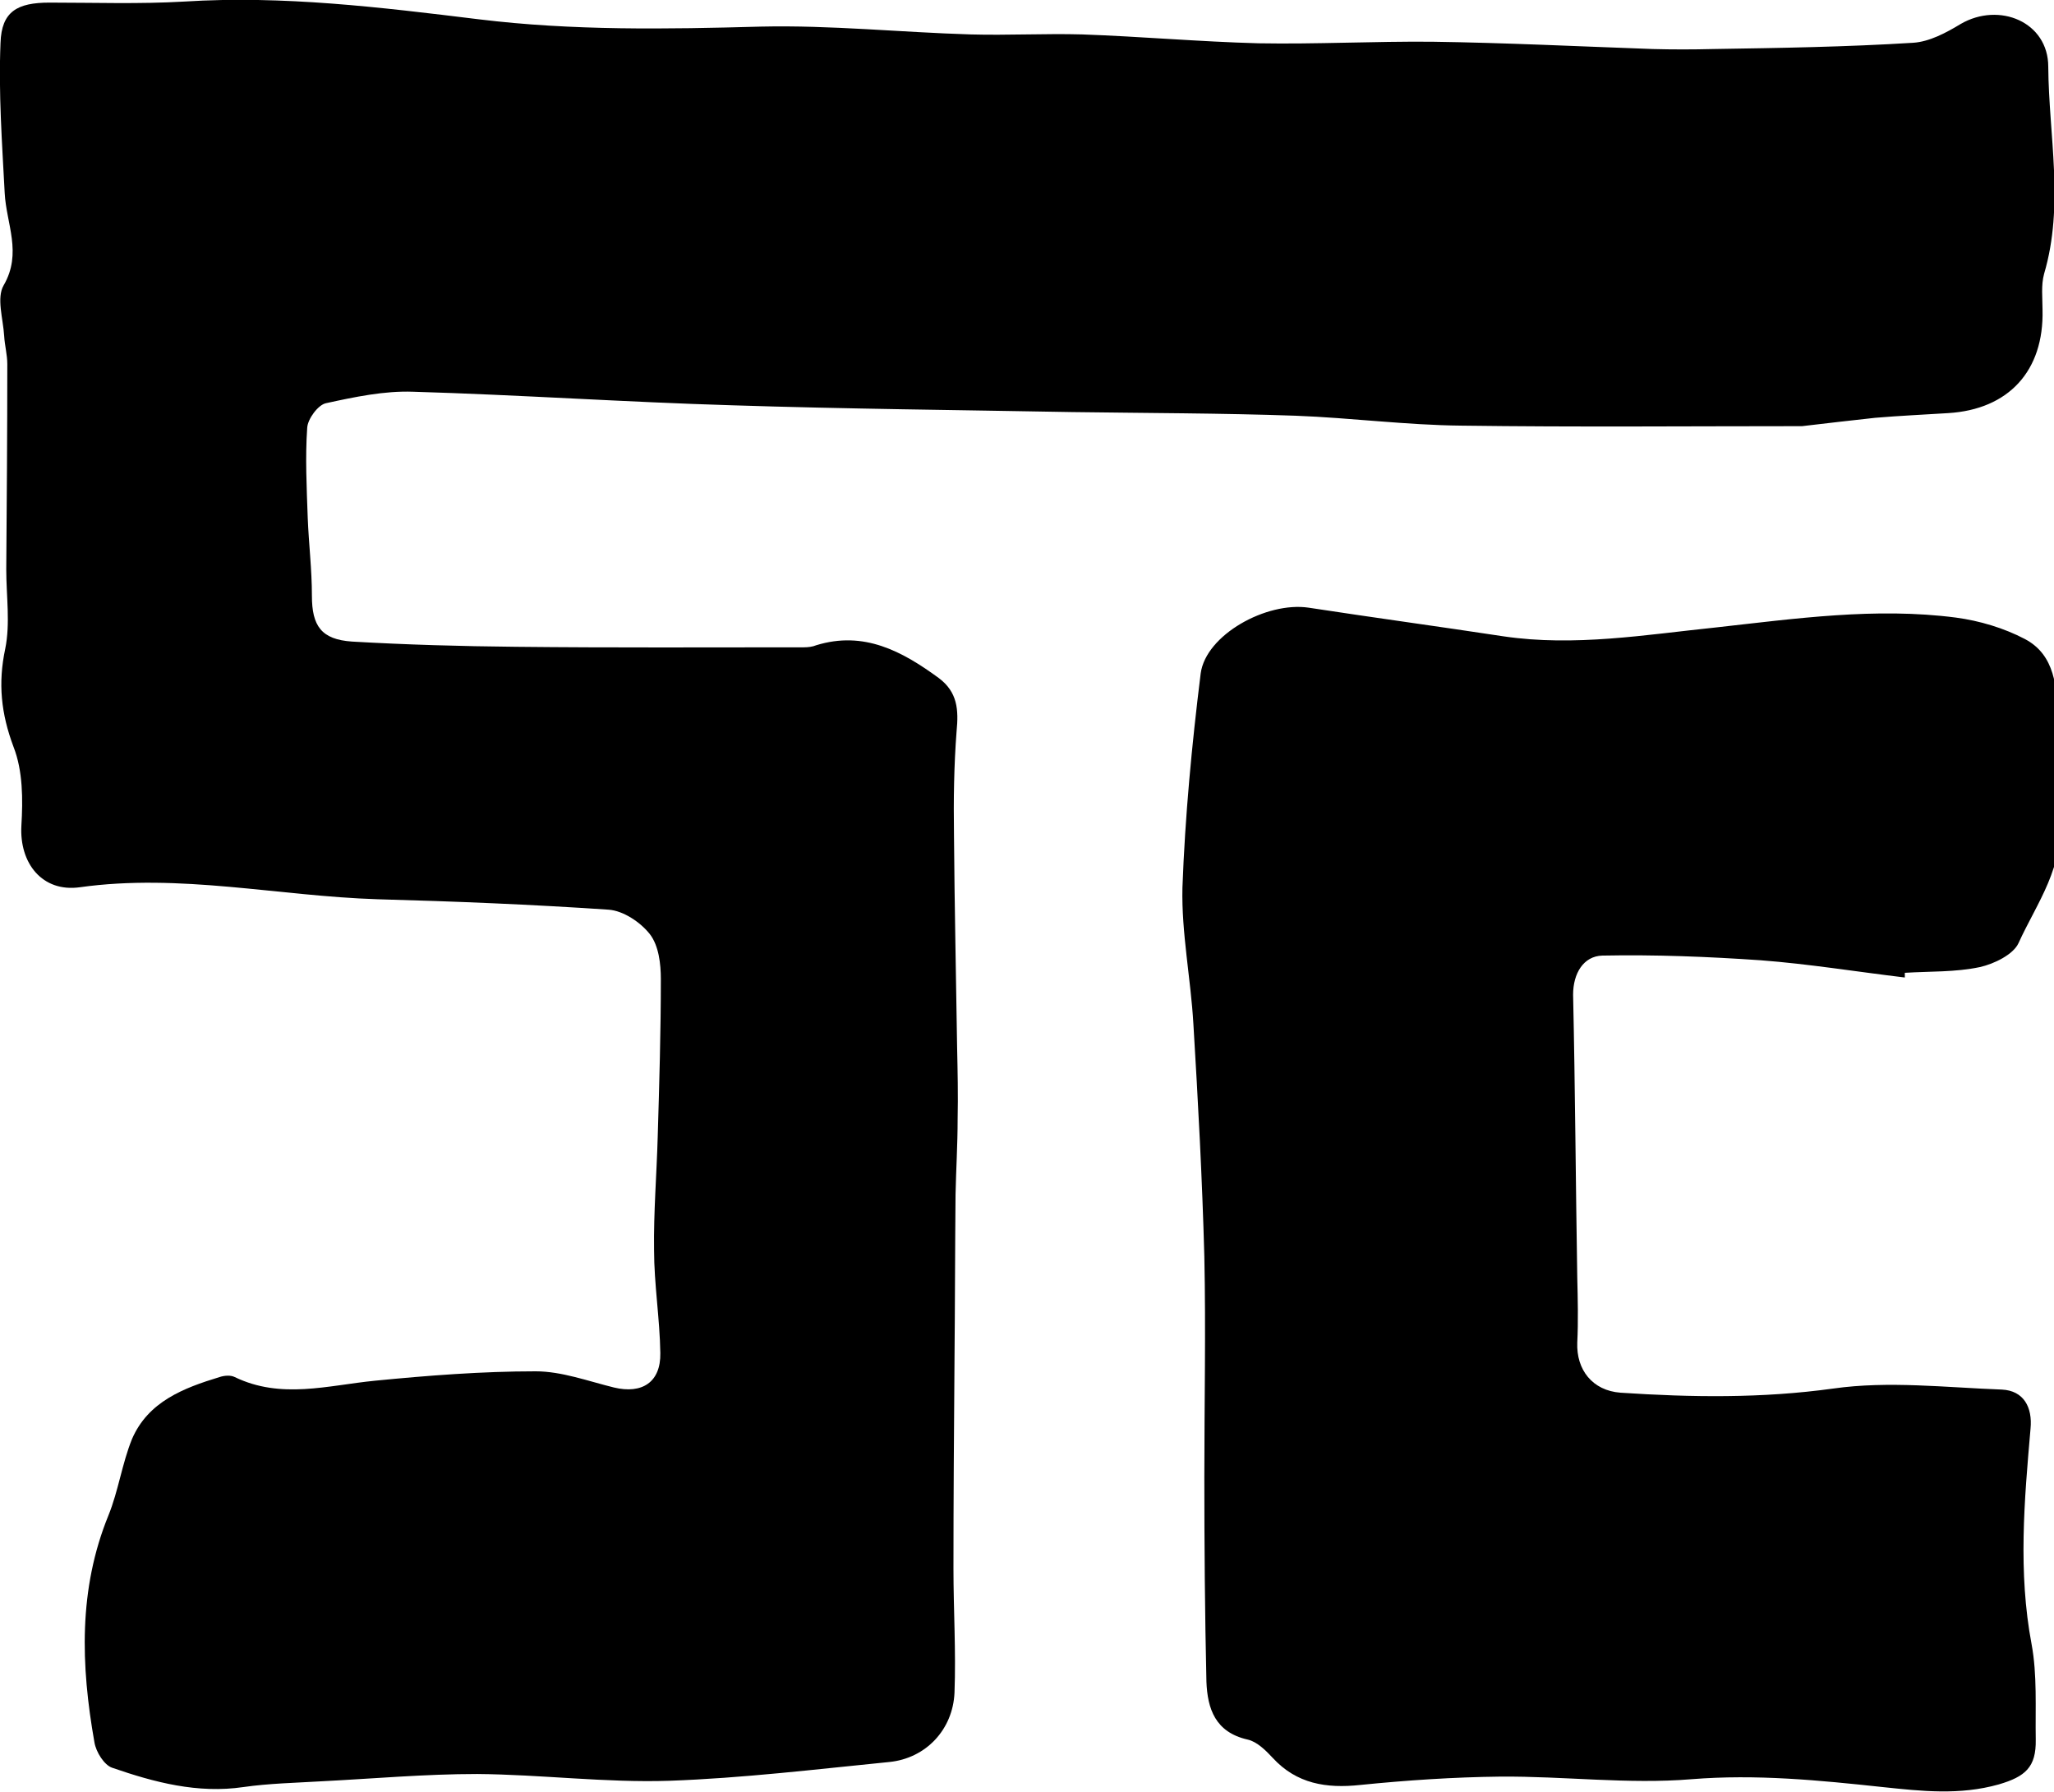
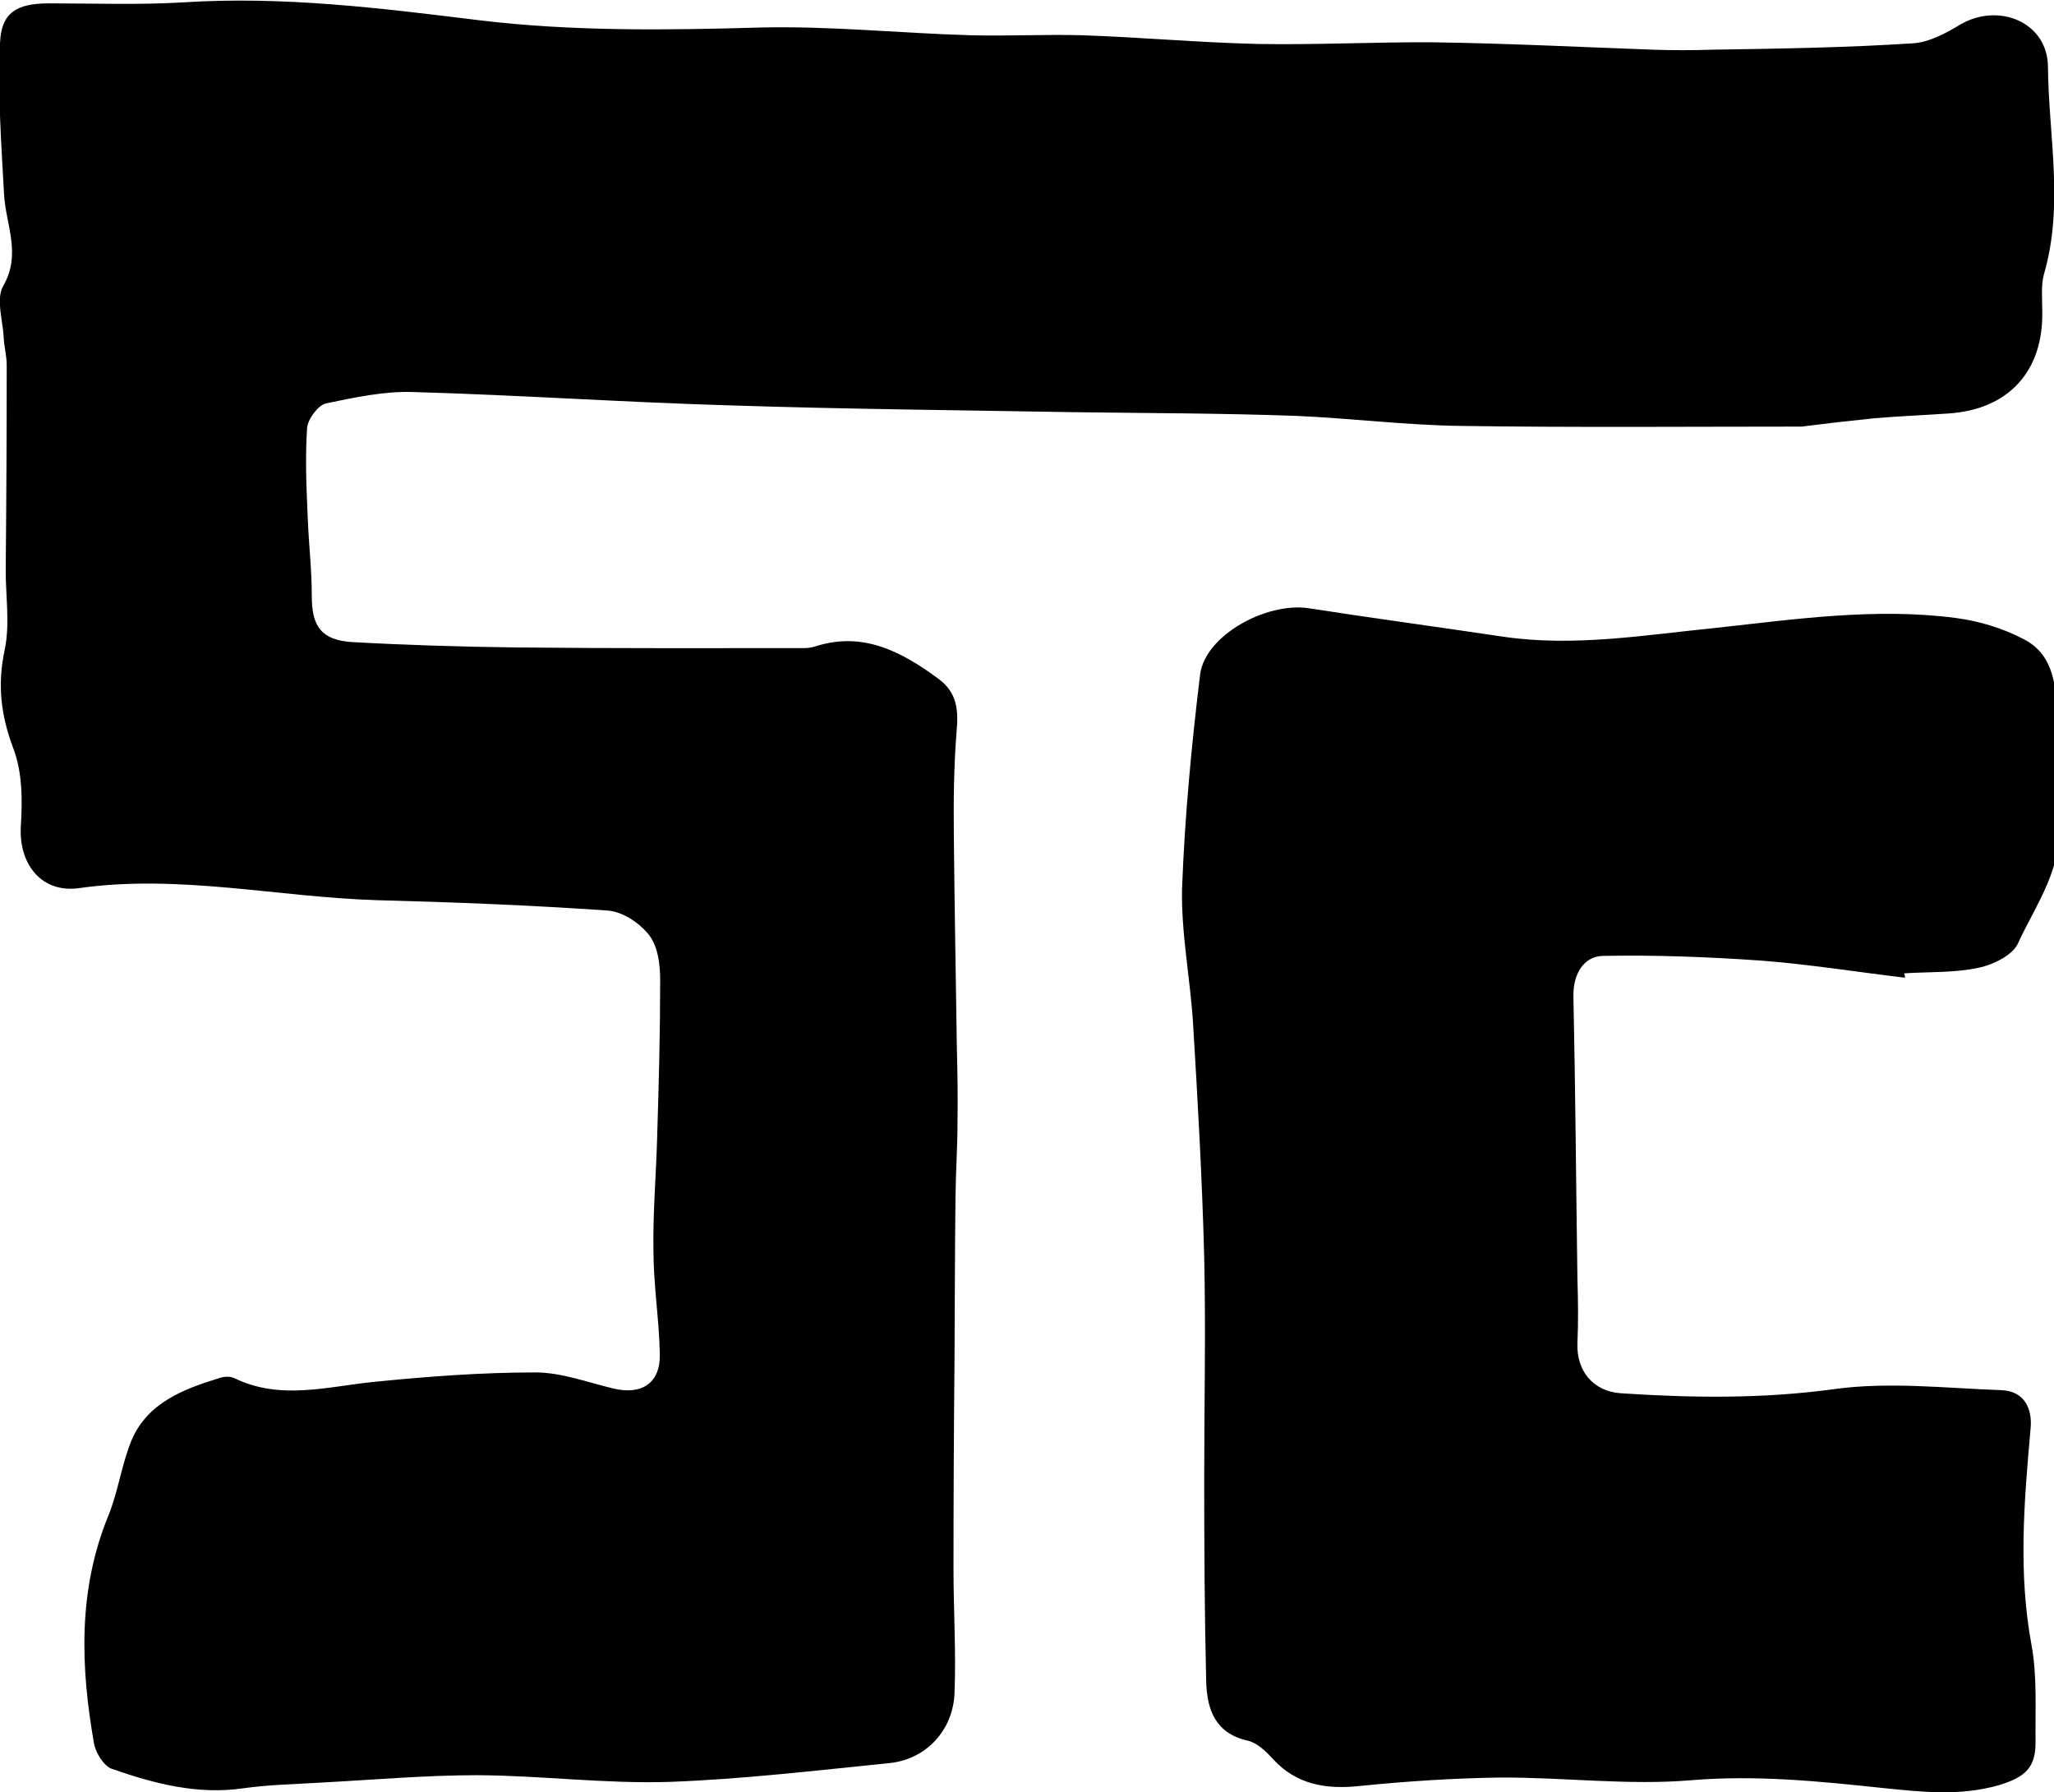
- <svg xmlns="http://www.w3.org/2000/svg" version="1.1" id="Layer_1" x="0px" y="0px" viewBox="0 0 393.8 343.5" style="enable-background:new 0 0 393.8 343.5;" xml:space="preserve">
-   <style type="text/css">
- 	.st0{fill-rule:evenodd;clip-rule:evenodd;}
- </style>
+ <svg xmlns="http://www.w3.org/2000/svg" version="1.1" id="Layer_1" x="0px" y="0px" viewBox="0 129 612 533.8" enable-background="new 0 129 612 533.8" xml:space="preserve">
  <g id="taNHNG_1_">
-     <path class="st0" d="M345.5,81.7c-21.4,0-43.4,0.2-65.3-0.1c-10.6-0.1-21.2-1.5-31.8-1.9c-14.3-0.5-28.6-0.5-42.8-0.7   c-21.8-0.4-43.5-0.6-65.2-1.3c-20.4-0.6-40.8-2-61.2-2.6c-5.5-0.2-11.2,1-16.7,2.2c-1.5,0.3-3.5,3-3.6,4.7   c-0.4,5.7-0.1,11.5,0.1,17.3c0.2,5,0.8,9.9,0.8,14.9c0,5.8,1.8,8.4,7.7,8.8c10.4,0.6,20.9,0.9,31.4,1c18.4,0.2,36.8,0.1,55.2,0.1   c0.8,0,1.7-0.1,2.4-0.4c9.1-2.8,16.4,1.1,23.5,6.3c3.6,2.7,3.8,6.1,3.4,10.2c-0.5,6.5-0.6,13.2-0.5,19.7   c0.1,13.6,0.4,27.2,0.6,40.8c0.1,4.6,0.2,9.3,0.1,13.9c0,4.8-0.3,9.6-0.4,14.4c-0.1,10.6-0.1,21.2-0.2,31.8   c-0.1,13.3-0.2,26.6-0.2,39.9c0,7.9,0.5,15.9,0.2,23.8c-0.3,7.1-5.5,12.6-12.5,13.3c-14.1,1.4-28.1,3.1-42.2,3.6   c-12.2,0.4-24.5-1.2-36.8-1.3c-10,0-20,0.9-29.9,1.4c-5,0.3-10,0.4-14.9,1.1c-8.8,1.3-17.1-0.9-25.2-3.7c-1.5-0.5-3.1-3-3.4-4.9   c-2.6-14.7-3.1-29.3,2.7-43.5c1.9-4.7,2.6-9.9,4.5-14.6c3.1-7.2,9.9-9.8,16.8-11.9c0.9-0.3,2.1-0.4,2.9,0   c8.9,4.3,17.8,1.6,26.9,0.7c10.2-1,20.5-1.8,30.8-1.8c5,0,10.1,1.9,15,3.1c5.4,1.3,9-1,8.9-6.6c-0.1-6.6-1.2-13.2-1.2-19.8   c-0.1-7.2,0.5-14.5,0.7-21.7c0.3-10.1,0.6-20.1,0.6-30.2c0-2.9-0.4-6.4-2.1-8.6c-1.8-2.3-5.1-4.5-7.9-4.7c-14.7-1-29.5-1.6-44.3-2   c-19-0.6-37.9-5-57.1-2.3c-7.2,1-11.6-4.6-11.2-11.8c0.3-5,0.3-10.5-1.5-15.1c-2.4-6.4-3-12.2-1.6-18.8c1-4.9,0.2-10.1,0.2-15.2   C1.3,96,1.4,82.9,1.4,69.8c0-1.8-0.5-3.6-0.6-5.4c-0.2-3.3-1.5-7.3-0.1-9.7C4.3,48.5,1.2,42.9,0.9,37C0.4,27.4-0.3,17.8,0.1,8.2   c0.2-6,3.2-7.7,9.4-7.7c8.6,0,17.2,0.3,25.8-0.2c19-1.2,37.7,1.1,56.5,3.4c18,2.2,36,1.9,54.1,1.4c13.4-0.3,26.8,1.1,40.2,1.5   c7.1,0.2,14.3-0.2,21.4,0c11.3,0.4,22.5,1.4,33.8,1.7c11.1,0.2,22.2-0.4,33.3-0.3c14.1,0.2,28.2,0.9,42.3,1.4   c3.8,0.1,7.6,0.1,11.5,0C341.2,9.2,354,9,366.8,8.2c3.1-0.2,6.3-1.9,9.1-3.6c7.4-4.3,16.8-0.4,16.8,8.2   c0.1,13.2,3.1,26.5-0.8,39.7c-0.6,2.2-0.3,4.6-0.3,6.9c0.3,11.7-6.5,19.1-18.1,19.8c-4.7,0.3-9.3,0.5-14,0.9   C355,80.6,350.5,81.1,345.5,81.7z" />
-     <path class="st0" d="M365.2,187.4c-9.2-1.1-18.4-2.6-27.6-3.3c-10.1-0.7-20.3-1.1-30.4-0.9c-3.6,0.1-5.6,3.4-5.6,7.5   c0.4,18.1,0.5,36.2,0.8,54.3c0.1,4.1,0.2,8.3,0,12.4c-0.2,5.2,2.9,9.2,8.3,9.6c13.6,0.9,27.1,1.1,40.8-0.8   c10.6-1.5,21.5-0.2,32.3,0.2c4.2,0.2,5.9,3.4,5.5,7.5c-1.2,13.8-2.4,27.5,0.2,41.3c1.1,5.9,0.7,12.2,0.8,18.3   c0.1,5.3-2,7.1-7.1,8.6c-7.5,2.1-14.7,1.3-22.3,0.5c-12.1-1.3-24.2-2.5-36.6-1.5c-12.1,1-24.4-0.6-36.7-0.5   c-8.9,0.1-17.9,0.7-26.8,1.6c-6.5,0.7-12.2-0.2-16.8-5.2c-1.3-1.4-3-3.1-4.8-3.5c-6.2-1.4-7.7-5.9-7.9-11.1   c-0.3-13.1-0.4-26.2-0.4-39.3c0-14.1,0.3-28.1,0-42.2c-0.4-14.9-1.2-29.7-2.1-44.6c-0.5-8.7-2.3-17.5-2.1-26.1   c0.5-13.7,1.8-27.4,3.5-41.1c1-7.4,12.6-13.8,20.7-12.6c12.4,1.9,24.9,3.6,37.4,5.5c13.6,2,27.1-0.3,40.6-1.7   c15.3-1.7,30.7-3.9,46.1-1.9c4.5,0.6,9.2,2,13.2,4.1c5.9,3.1,6.1,9.4,6.4,15.1c0.3,6.3-0.7,12.7,0.1,18.9   c1.3,9.5-4.2,16.6-7.7,24.3c-1,2.2-4.7,4-7.4,4.6c-4.7,1-9.6,0.8-14.4,1.1C365.2,186.9,365.2,187.2,365.2,187.4z" />
+     <path d="M536.9,256.1c-33.3,0-67.4,0.3-101.5-0.2c-16.5-0.2-32.9-2.3-49.4-3c-22.2-0.8-44.4-0.8-66.5-1.1   c-33.9-0.6-67.6-0.9-101.3-2c-31.7-0.9-63.4-3.1-95.1-4c-8.5-0.3-17.4,1.6-26,3.4c-2.3,0.5-5.4,4.7-5.6,7.3   c-0.6,8.9-0.2,17.9,0.2,26.9c0.3,7.8,1.2,15.4,1.2,23.2c0,9,2.8,13.1,12,13.7c16.2,0.9,32.5,1.4,48.8,1.6   c28.6,0.3,57.2,0.2,85.8,0.2c1.2,0,2.6-0.2,3.7-0.6c14.1-4.4,25.5,1.7,36.5,9.8c5.6,4.2,5.9,9.5,5.3,15.9   c-0.8,10.1-0.9,20.5-0.8,30.6c0.2,21.1,0.6,42.3,0.9,63.4c0.2,7.1,0.3,14.5,0.2,21.6c0,7.5-0.5,14.9-0.6,22.4   c-0.2,16.5-0.2,32.9-0.3,49.4c-0.2,20.7-0.3,41.3-0.3,62c0,12.3,0.8,24.7,0.3,37c-0.5,11-8.5,19.6-19.4,20.7   c-21.9,2.2-43.7,4.8-65.6,5.6c-19,0.6-38.1-1.9-57.2-2c-15.5,0-31.1,1.4-46.5,2.2c-7.8,0.5-15.5,0.6-23.2,1.7   c-13.7,2-26.6-1.4-39.2-5.8c-2.3-0.8-4.8-4.7-5.3-7.6c-4-22.8-4.8-45.5,4.2-67.6c3-7.3,4-15.4,7-22.7c4.8-11.2,15.4-15.2,26.1-18.5   c1.4-0.5,3.3-0.6,4.5,0c13.8,6.7,27.7,2.5,41.8,1.1c15.9-1.6,31.9-2.8,47.9-2.8c7.8,0,15.7,3,23.3,4.8c8.4,2,14-1.6,13.8-10.3   c-0.2-10.3-1.9-20.5-1.9-30.8c-0.2-11.2,0.8-22.5,1.1-33.7c0.5-15.7,0.9-31.2,0.9-46.9c0-4.5-0.6-9.9-3.3-13.4   c-2.8-3.6-7.9-7-12.3-7.3c-22.8-1.6-45.8-2.5-68.8-3.1c-29.5-0.9-58.9-7.8-88.7-3.6c-11.2,1.6-18-7.1-17.4-18.3   c0.5-7.8,0.5-16.3-2.3-23.5c-3.7-9.9-4.7-19-2.5-29.2c1.6-7.6,0.3-15.7,0.3-23.6c0.2-20.5,0.3-40.9,0.3-61.2c0-2.8-0.8-5.6-0.9-8.4   c-0.3-5.1-2.3-11.3-0.2-15.1c5.6-9.6,0.8-18.3,0.3-27.5c-0.8-14.9-1.9-29.8-1.2-44.8c0.3-9.3,5-12,14.6-12   c13.4,0,26.7,0.5,40.1-0.3c29.5-1.9,58.6,1.7,87.8,5.3c28,3.4,55.9,3,84.1,2.2c20.8-0.5,41.6,1.7,62.5,2.3c11,0.3,22.2-0.3,33.3,0   c17.6,0.6,35,2.2,52.5,2.6c17.3,0.3,34.5-0.6,51.8-0.5c21.9,0.3,43.8,1.4,65.7,2.2c5.9,0.2,11.8,0.2,17.9,0   c19.9-0.3,39.8-0.6,59.7-1.9c4.8-0.3,9.8-3,14.1-5.6c11.5-6.7,26.1-0.6,26.1,12.7c0.2,20.5,4.8,41.2-1.2,61.7   c-0.9,3.4-0.5,7.1-0.5,10.7c0.5,18.2-10.1,29.7-28.1,30.8c-7.3,0.5-14.5,0.8-21.8,1.4C551.7,254.3,544.7,255.1,536.9,256.1z" />
+     <path d="M567.6,420.3c-14.3-1.7-28.6-4-42.9-5.1c-15.7-1.1-31.5-1.7-47.2-1.4c-5.6,0.2-8.7,5.3-8.7,11.7   c0.6,28.1,0.8,56.3,1.2,84.4c0.2,6.4,0.3,12.9,0,19.3c-0.3,8.1,4.5,14.3,12.9,14.9c21.1,1.4,42.1,1.7,63.4-1.2   c16.5-2.3,33.4-0.3,50.2,0.3c6.5,0.3,9.2,5.3,8.5,11.7c-1.9,21.4-3.7,42.7,0.3,64.2c1.7,9.2,1.1,19,1.2,28.4   c0.2,8.2-3.1,11-11,13.4c-11.7,3.3-22.8,2-34.7,0.8c-18.8-2-37.6-3.9-56.9-2.3c-18.8,1.6-37.9-0.9-57-0.8   c-13.8,0.2-27.8,1.1-41.6,2.5c-10.1,1.1-19-0.3-26.1-8.1c-2-2.2-4.7-4.8-7.5-5.4c-9.6-2.2-12-9.2-12.3-17.3   c-0.5-20.4-0.6-40.7-0.6-61.1c0-21.9,0.5-43.7,0-65.6c-0.6-23.2-1.9-46.2-3.3-69.3c-0.8-13.5-3.6-27.2-3.3-40.6   c0.8-21.3,2.8-42.6,5.4-63.9c1.6-11.5,19.6-21.4,32.2-19.6c19.3,3,38.7,5.6,58.1,8.5c21.1,3.1,42.1-0.5,63.1-2.6   c23.8-2.6,47.7-6.1,71.6-3c7,0.9,14.3,3.1,20.5,6.4c9.2,4.8,9.5,14.6,9.9,23.5c0.5,9.8-1.1,19.7,0.2,29.4c2,14.8-6.5,25.8-12,37.8   c-1.6,3.4-7.3,6.2-11.5,7.1c-7.3,1.6-14.9,1.2-22.4,1.7C567.6,419.5,567.6,420,567.6,420.3z" />
  </g>
</svg>
